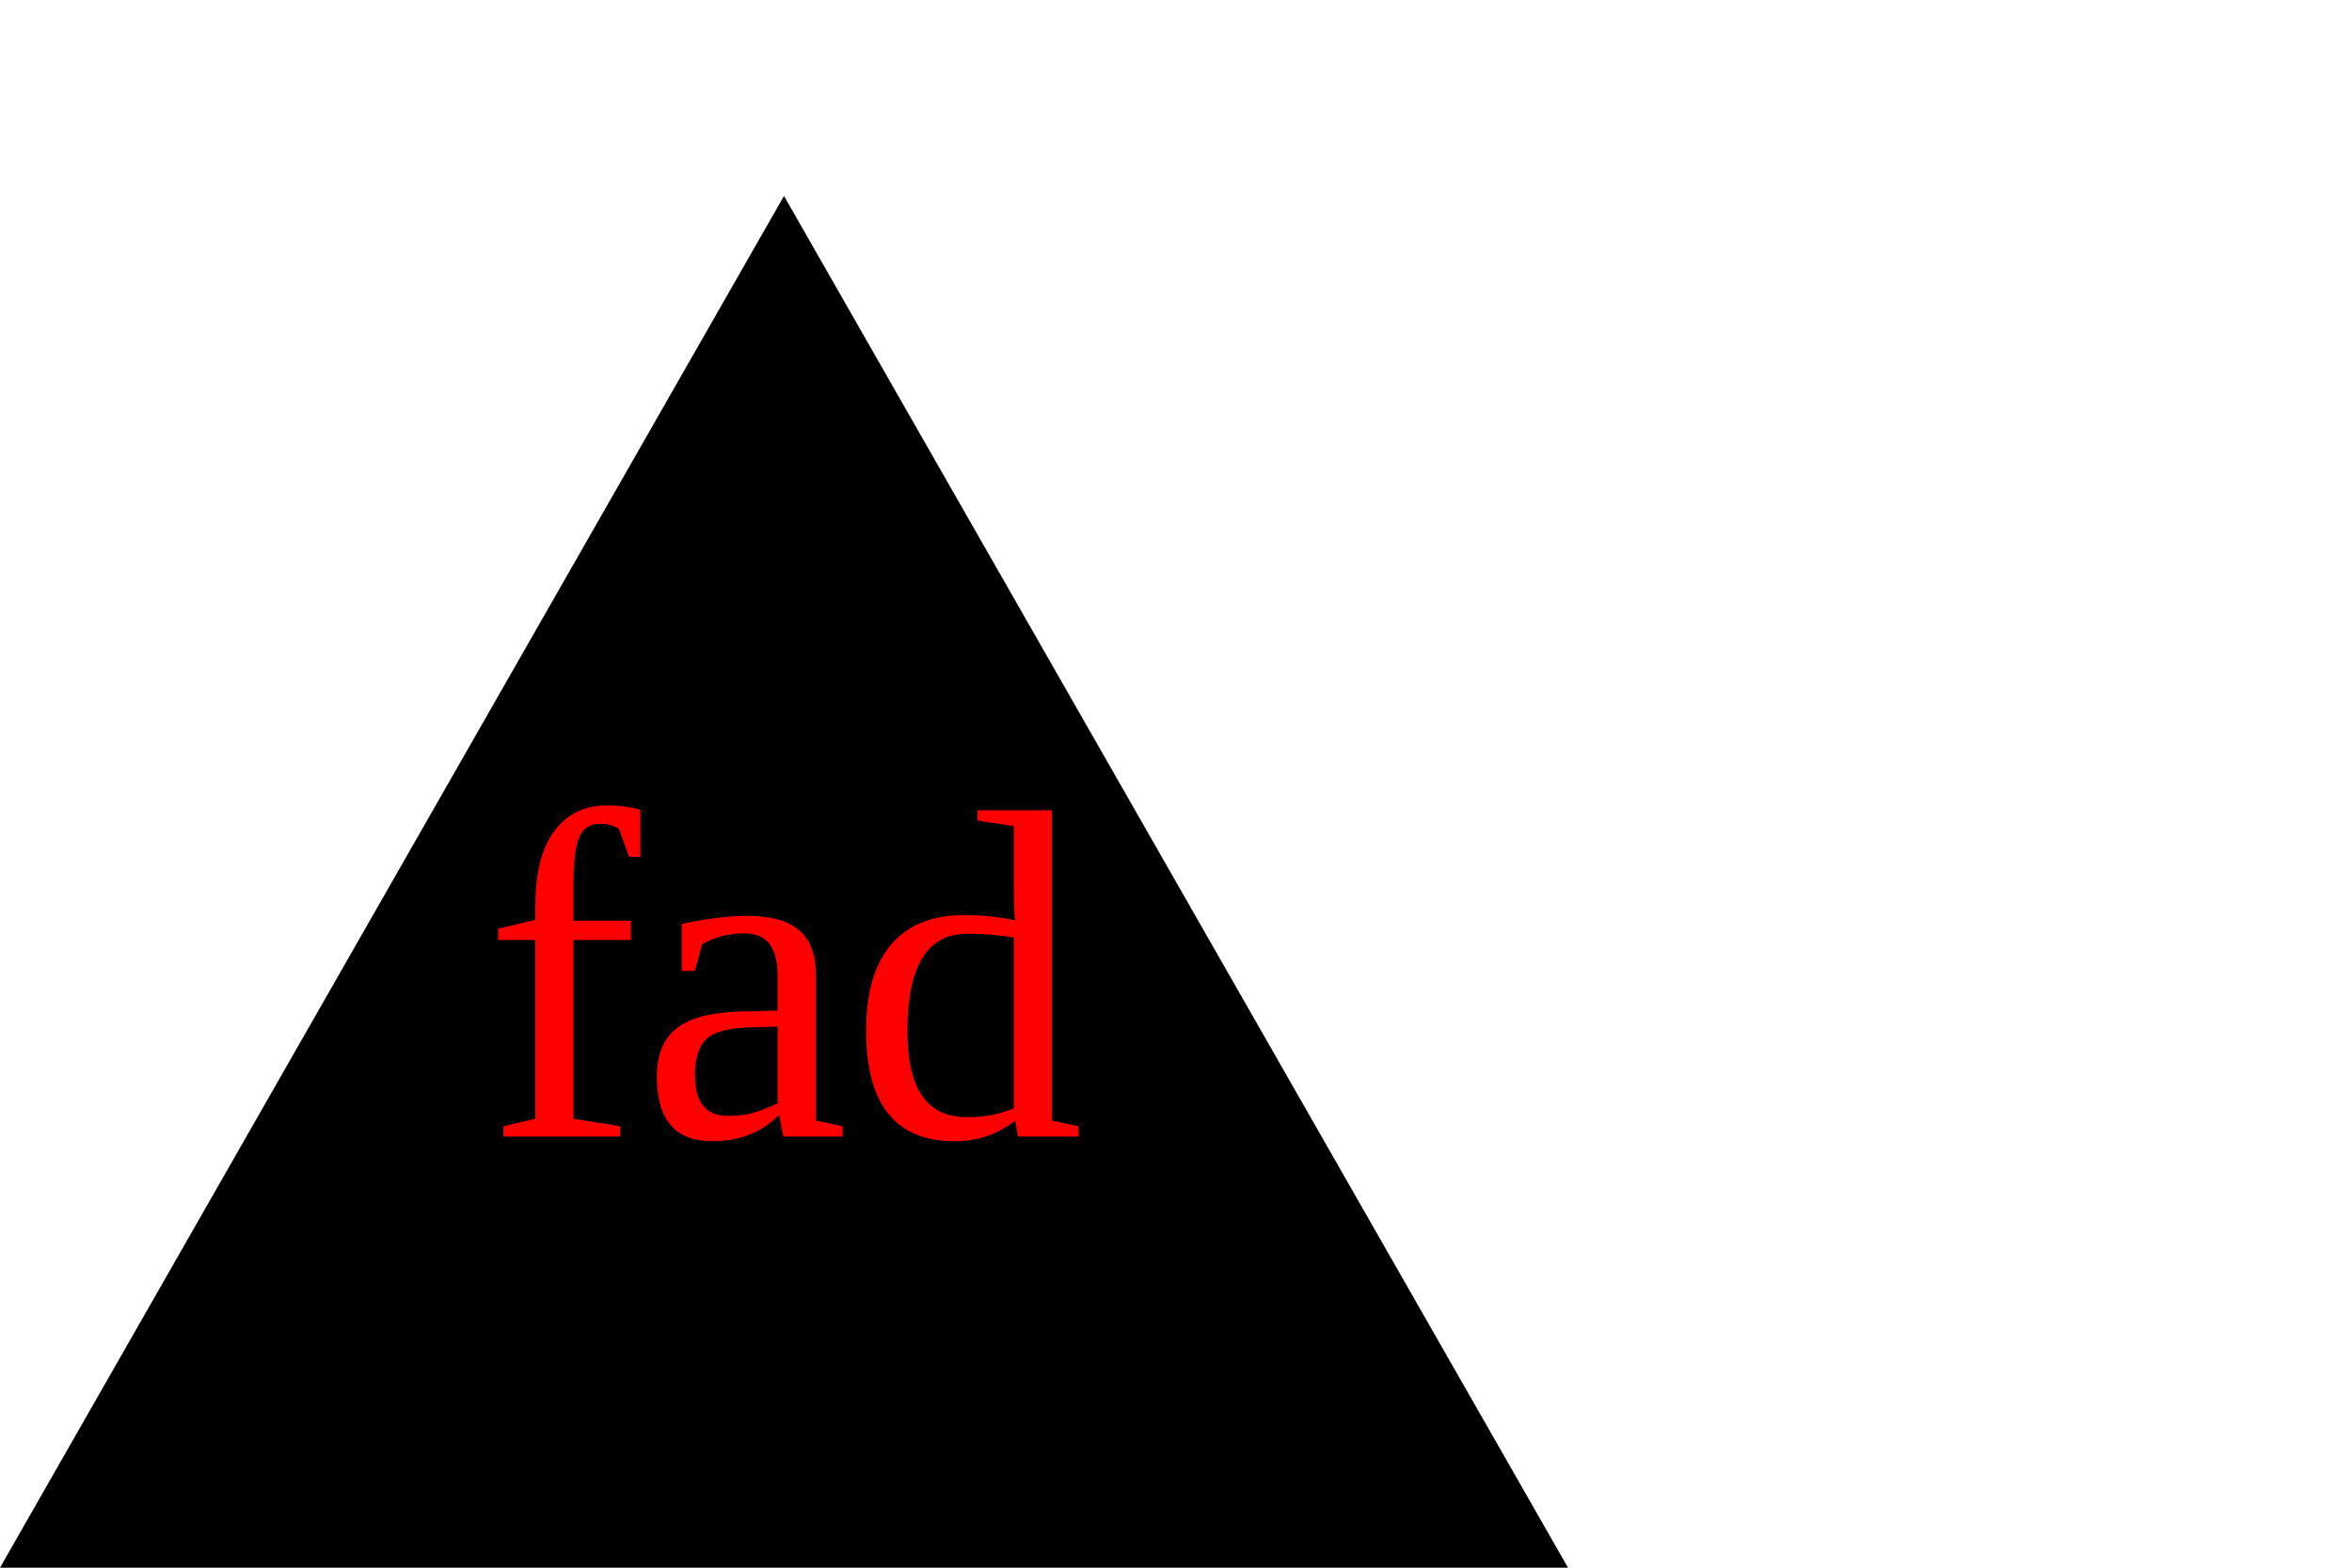
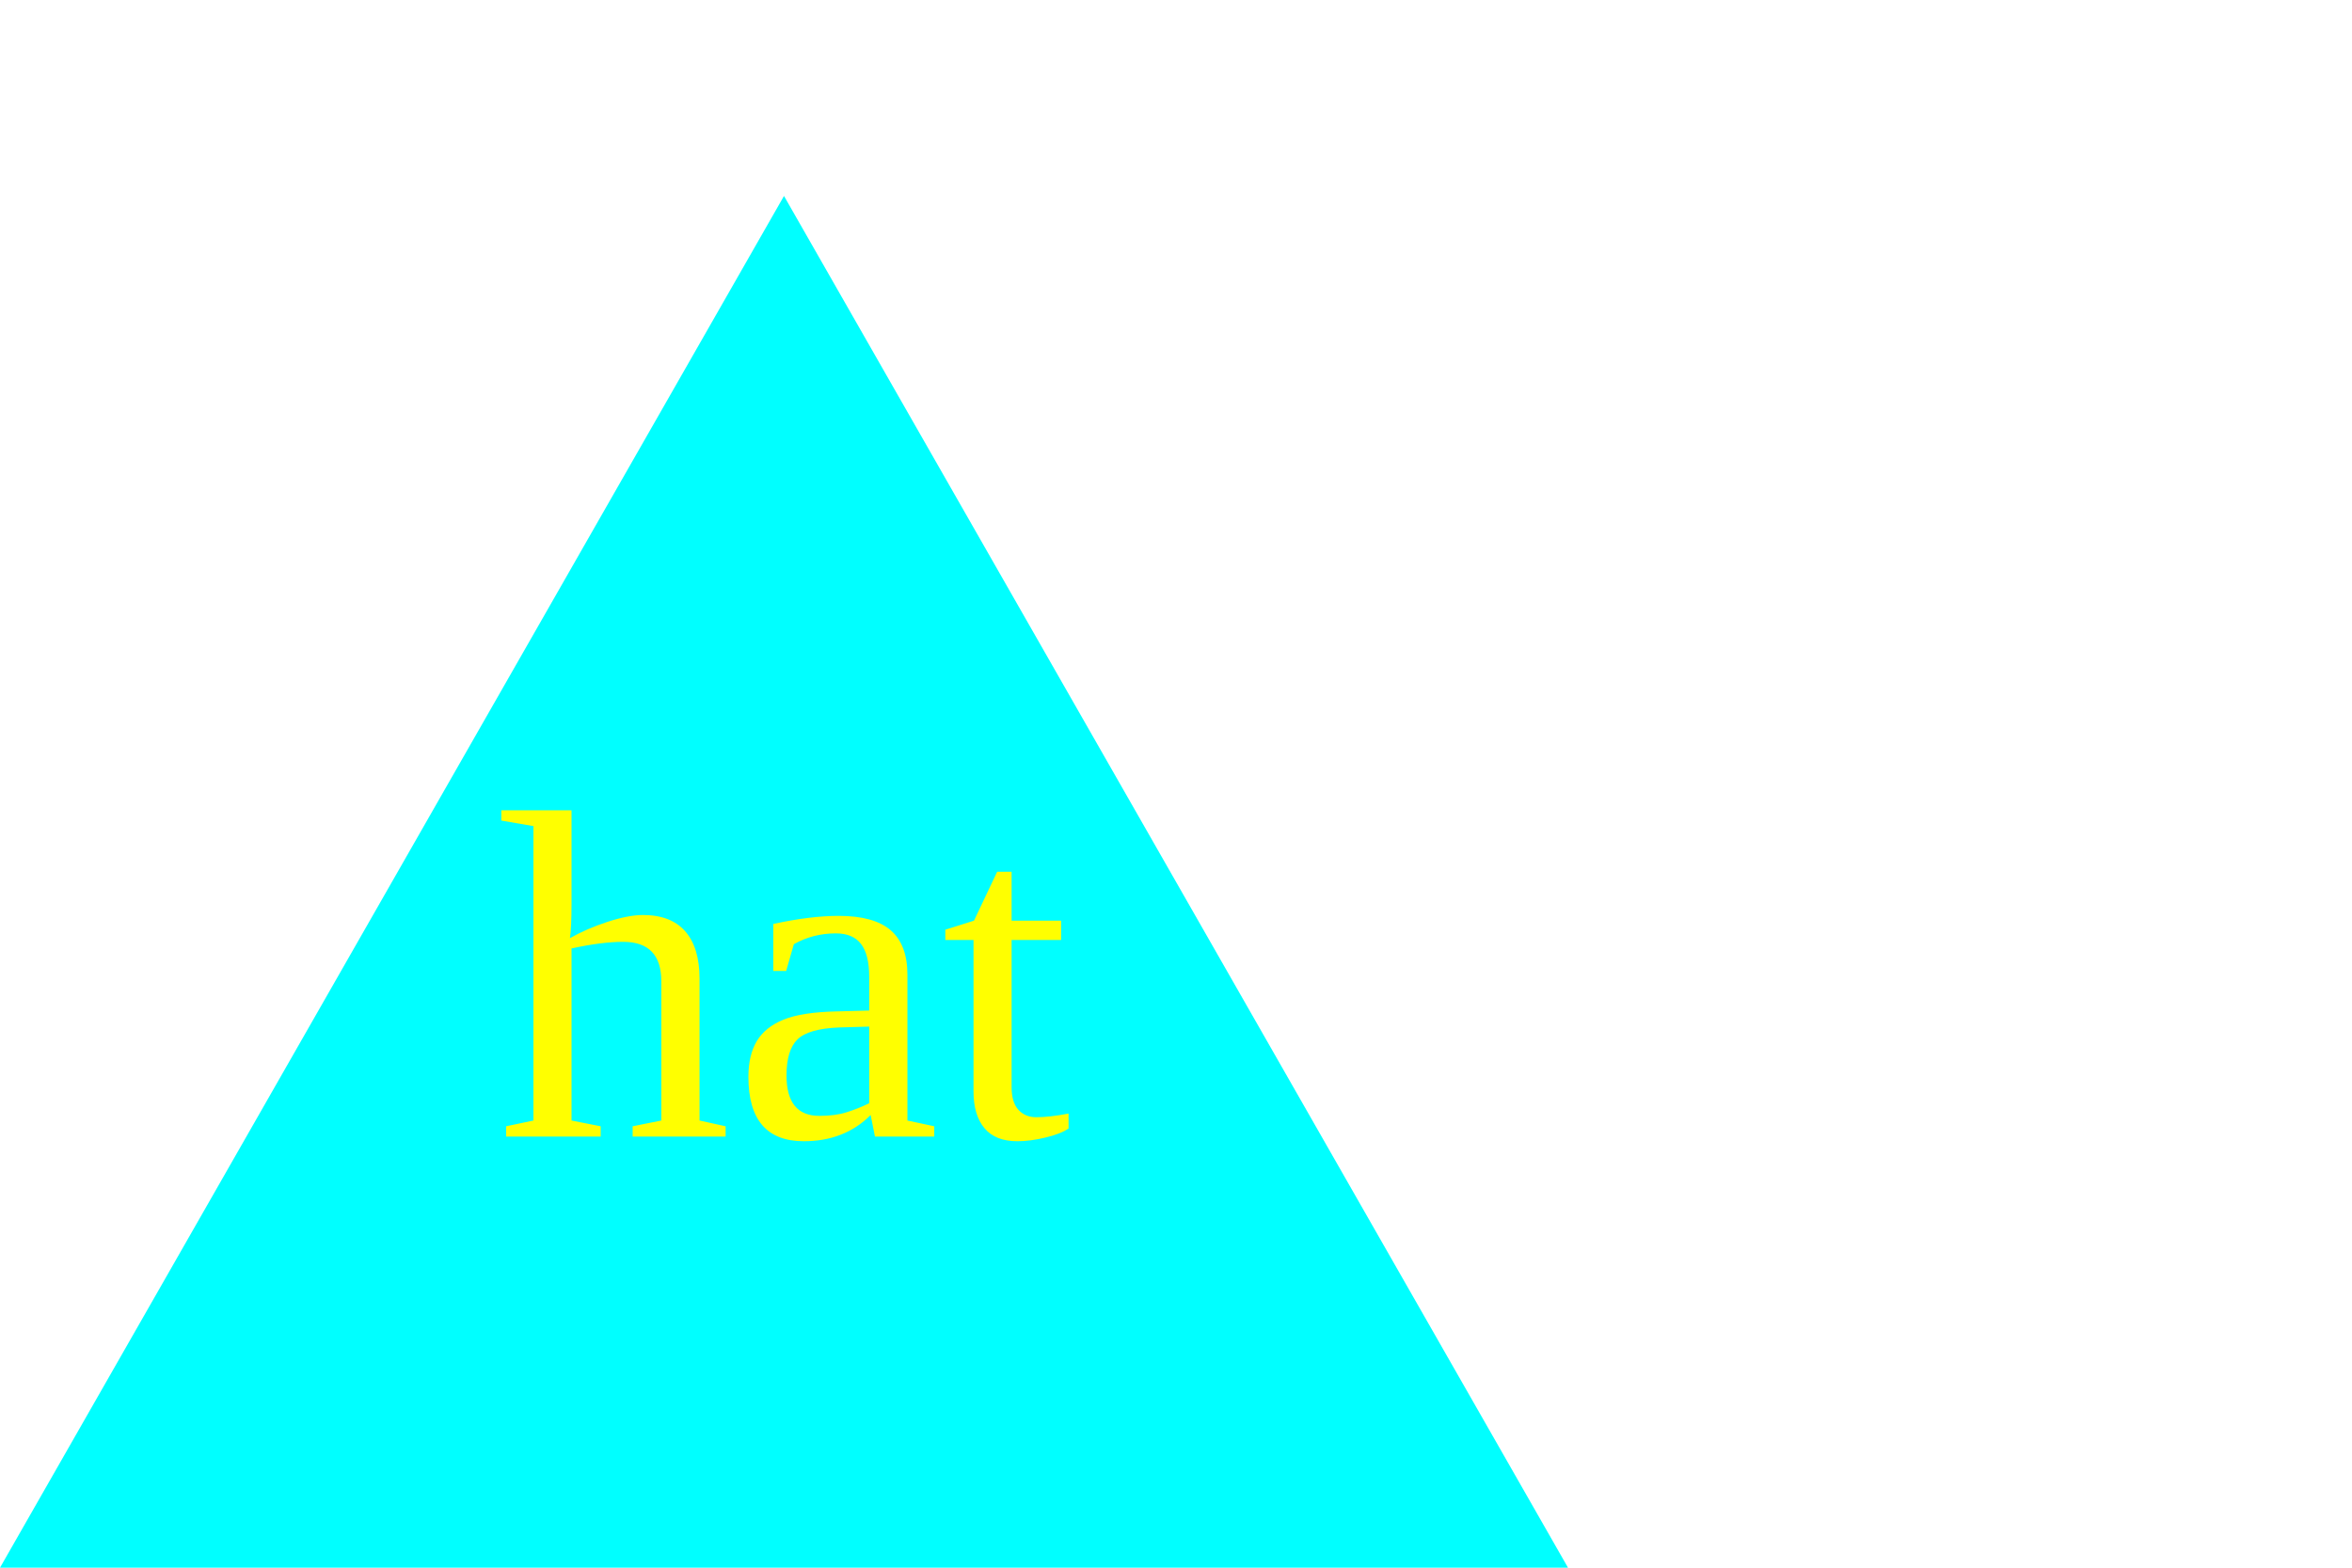
<svg xmlns="http://www.w3.org/2000/svg" version="1.1" width="300" height="200">
-   <polygon points="100 25, 200 200, 0 200" fill="black" />
-   <text x="100" y="145" font-size="60" text-anchor="middle" fill="red">fad</text>
+   <polygon points="100 25, 200 200, 0 200" fill="aqua" />
+   <text x="100" y="145" font-size="60" text-anchor="middle" fill="yellow">hat</text>
</svg>
